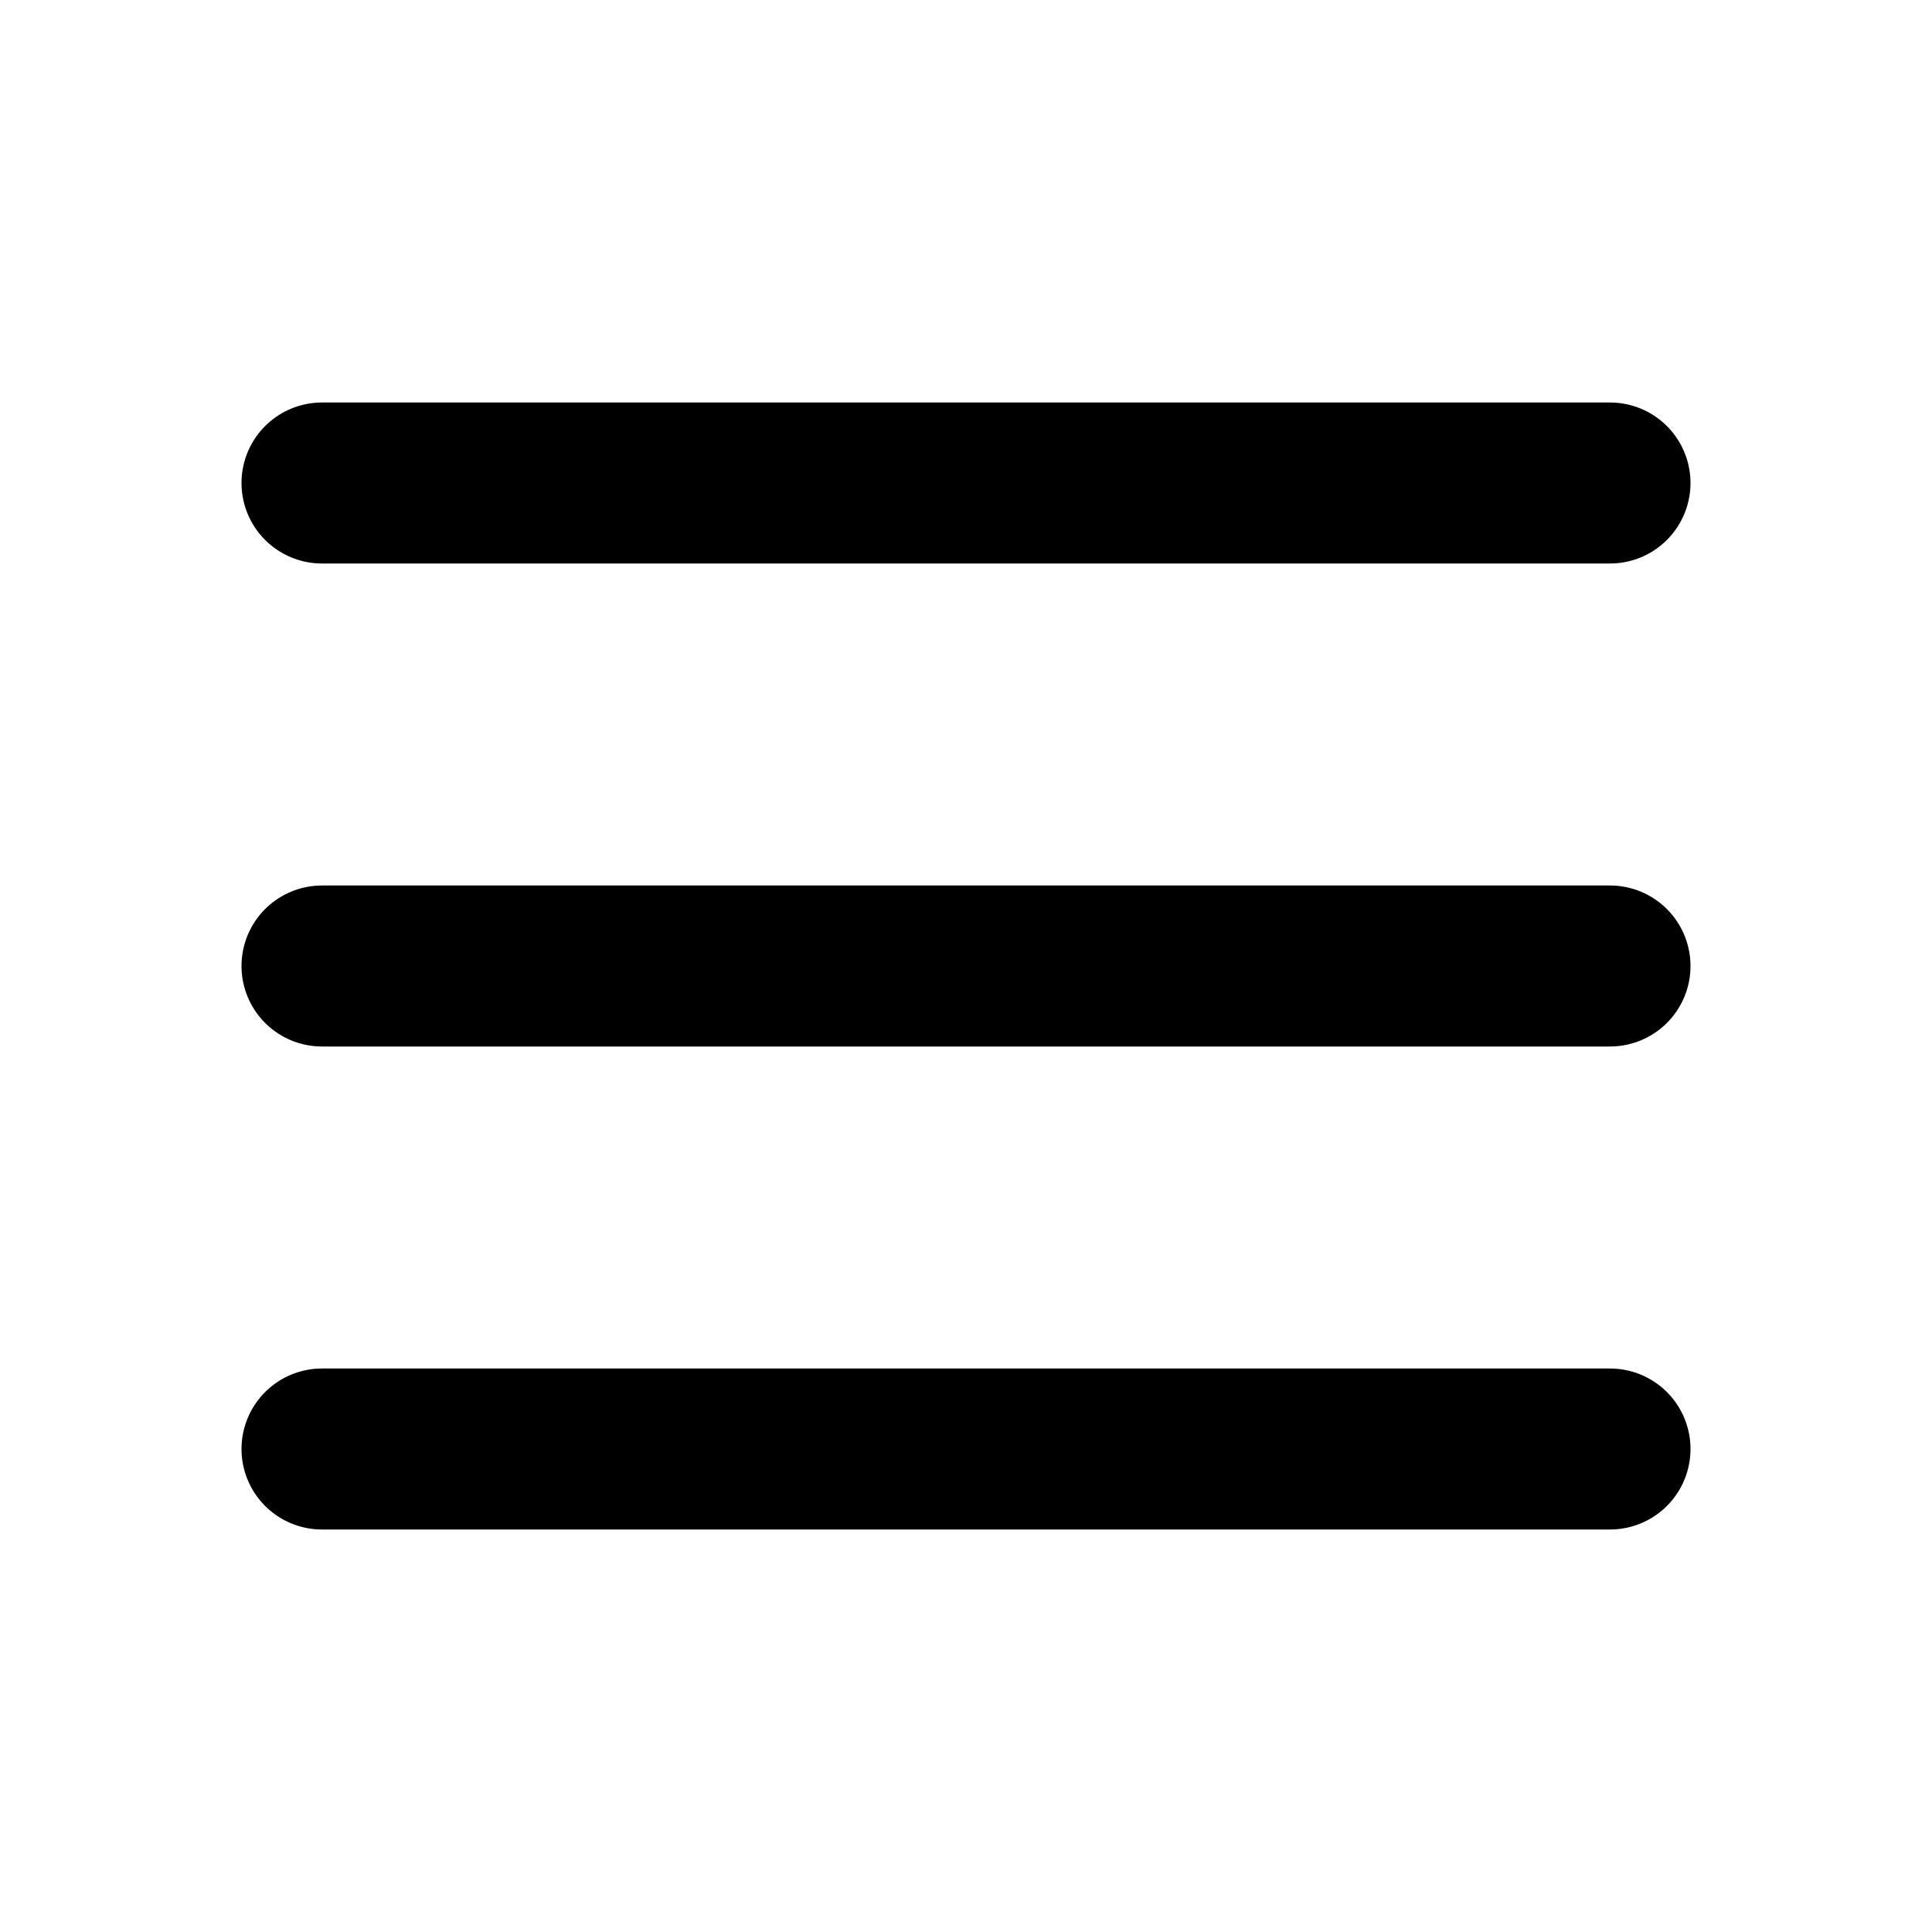
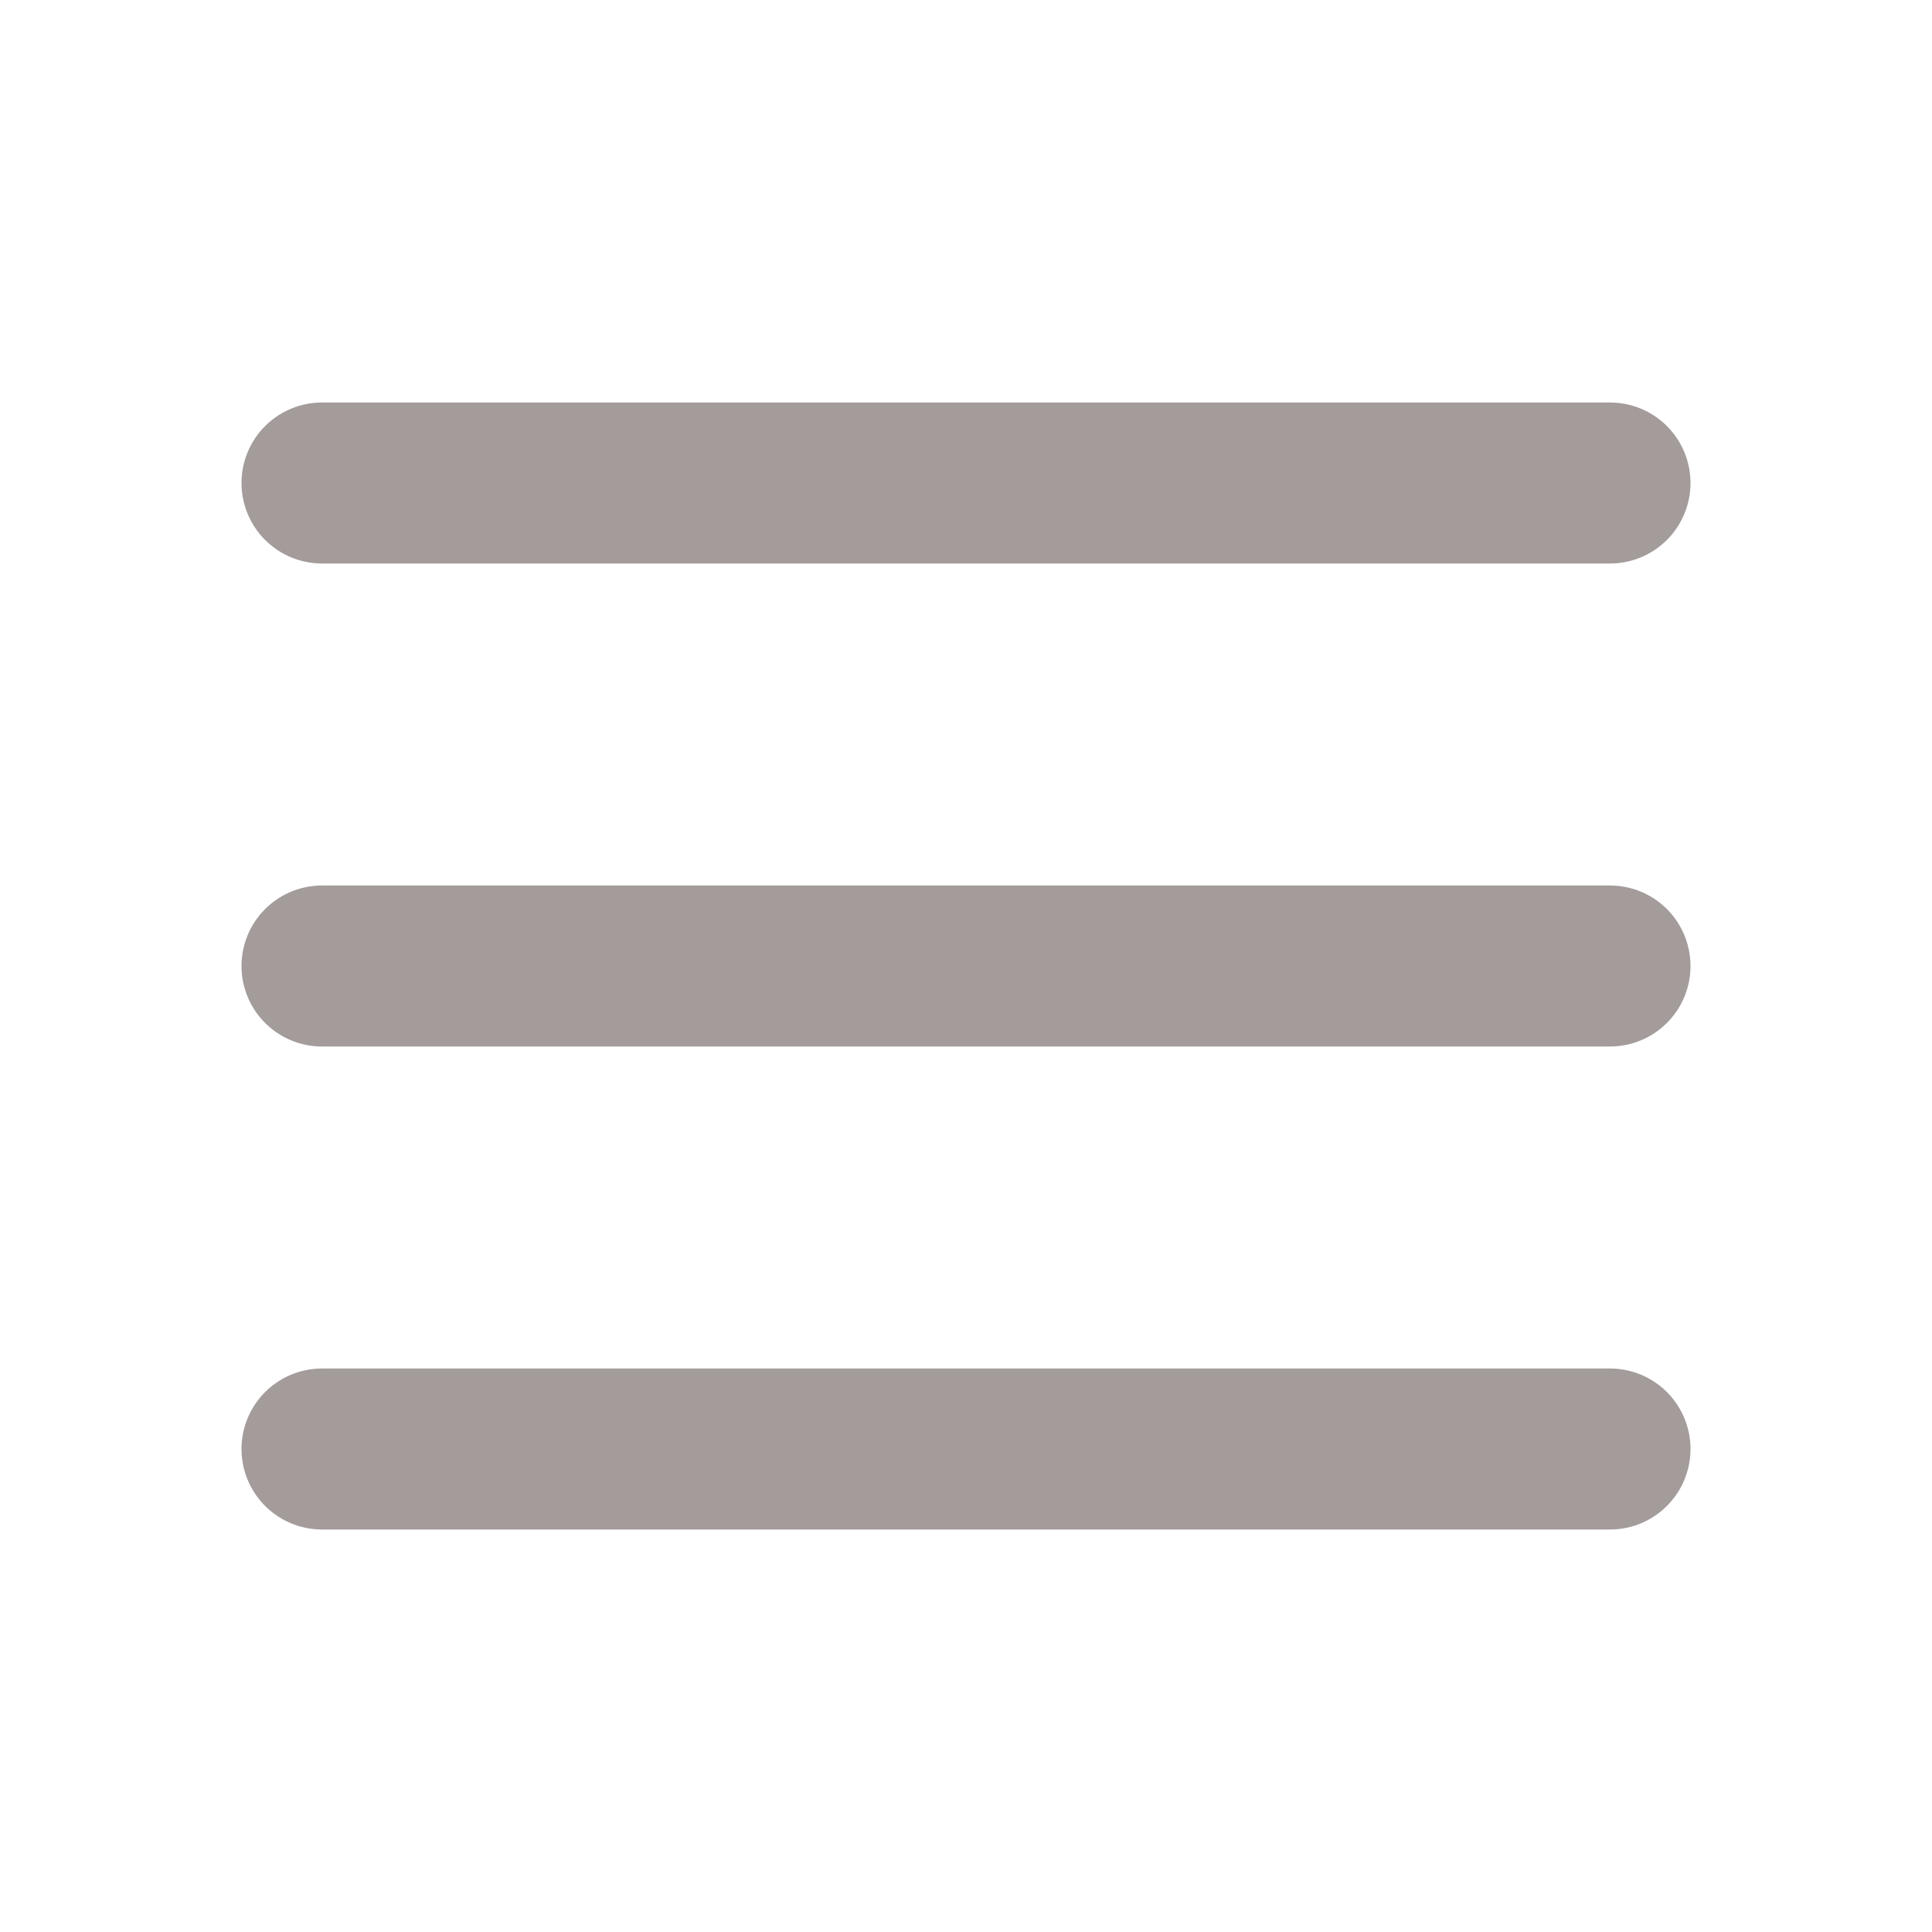
- <svg xmlns="http://www.w3.org/2000/svg" width="800px" height="800px" viewBox="0 0 24 24" fill="none">
-   <path d="M4 6H20M4 12H20M4 18H20" stroke="#000000" stroke-width="2" stroke-linecap="round" stroke-linejoin="round" />
+ <svg xmlns="http://www.w3.org/2000/svg" width="800px" height="800px" viewBox="0 0 24 24" fill="#A49B9B">
+   <path d="M4 6H20M4 12H20M4 18H20" stroke="#A49B9B" stroke-width="2" stroke-linecap="round" stroke-linejoin="round" />
</svg>
